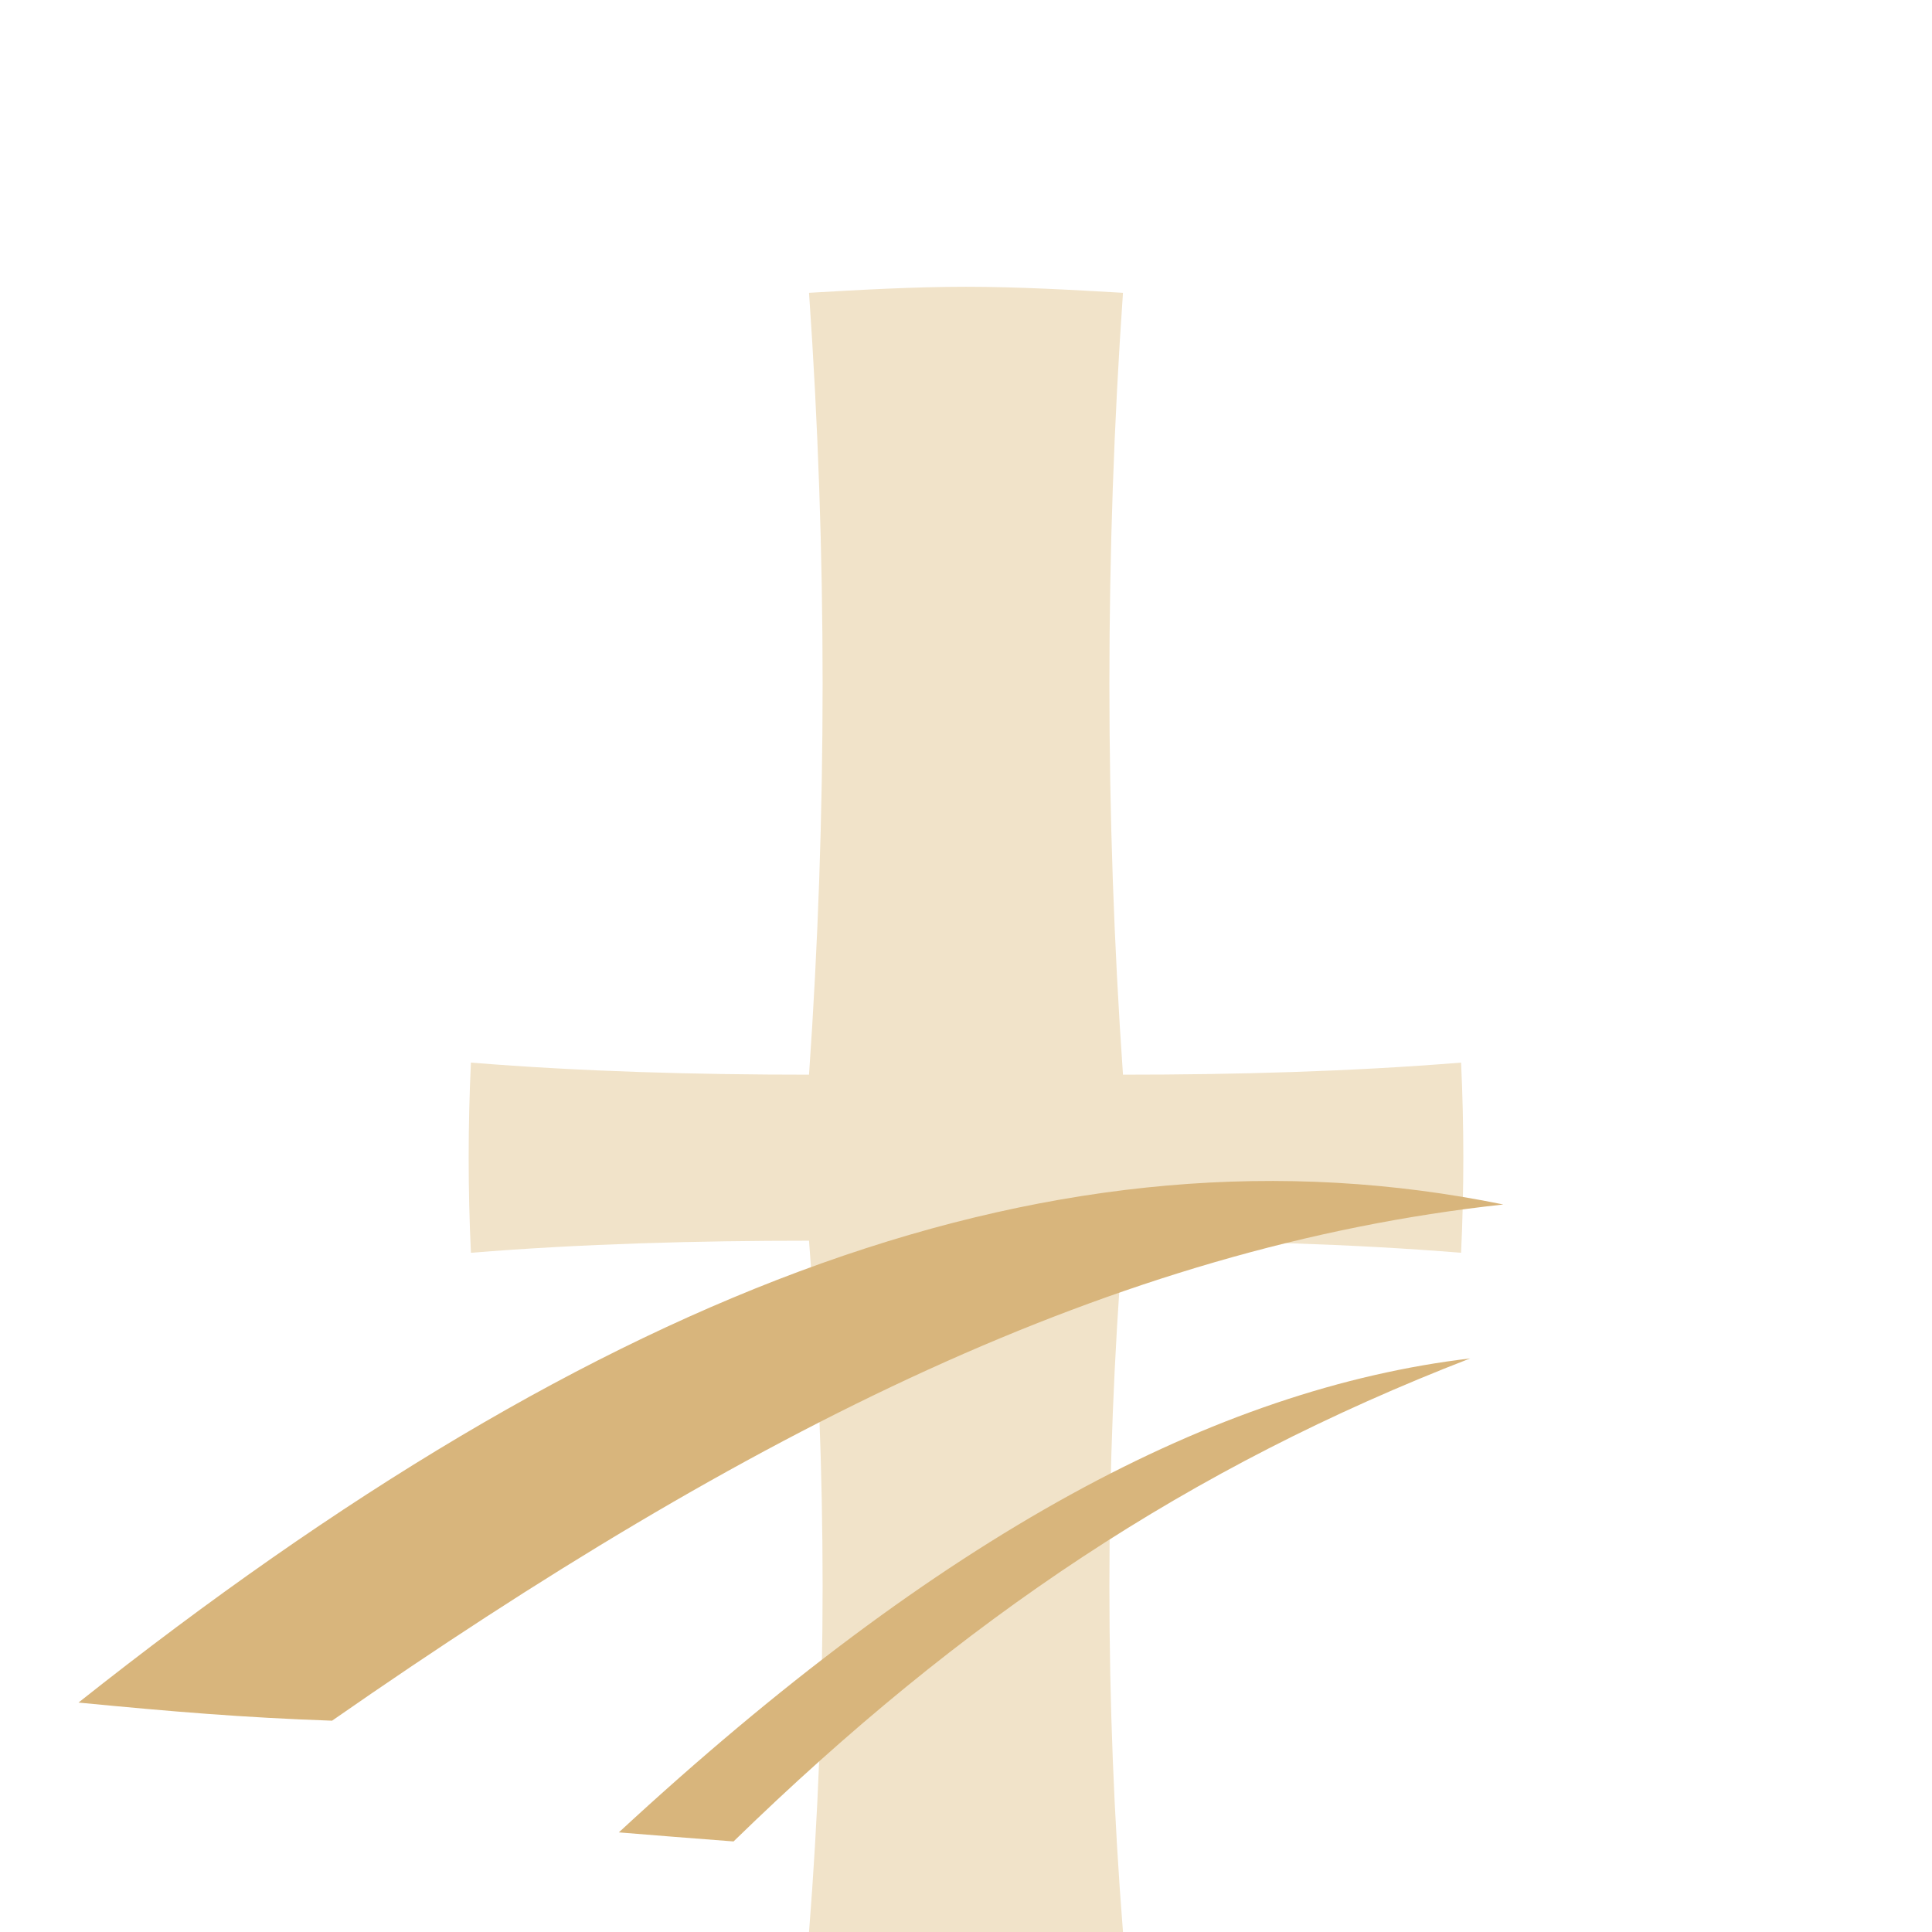
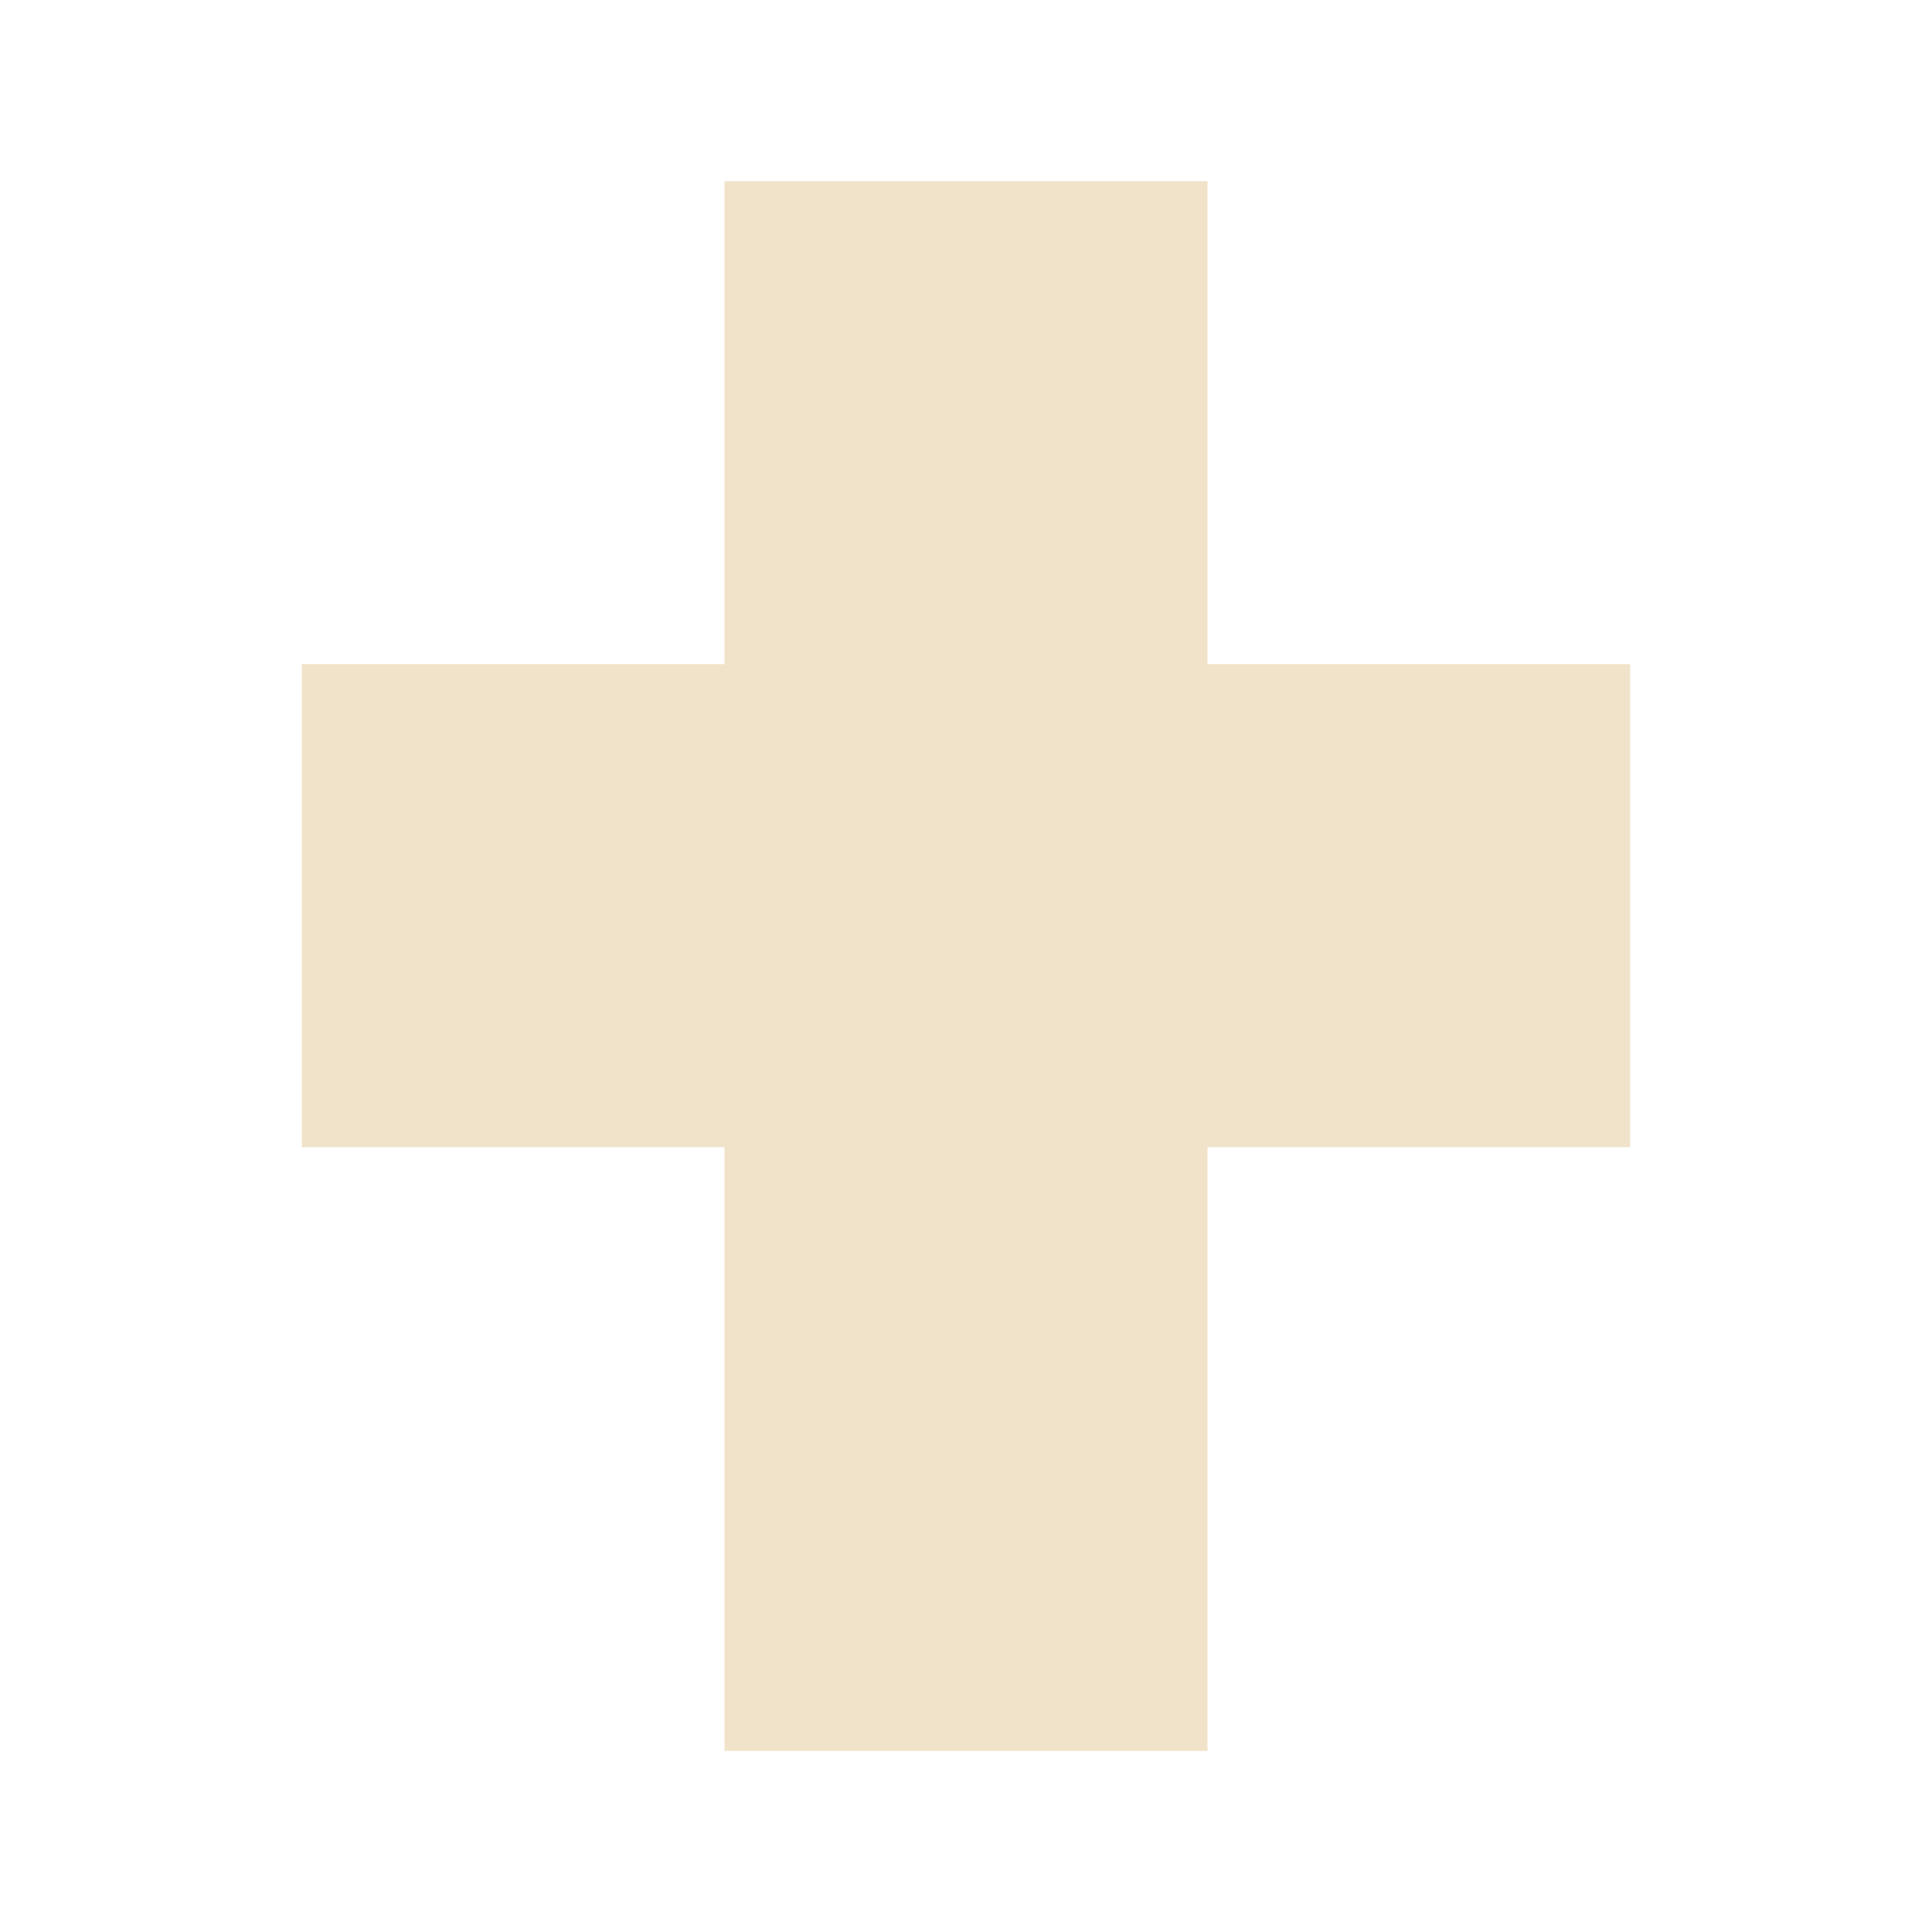
<svg xmlns="http://www.w3.org/2000/svg" viewBox="0 0 64 64" role="img" aria-label="The Narrow Path">
-   <path d="M32 9.5c1.7 0 3.5.1 5.2.2-.6 8.6-.6 17.3 0 25.9 3.7 0 7.5-.1 11.2-.4.1 2.1.1 4.2 0 6.3-3.7-.3-7.5-.4-11.2-.4-.6 7.6-.6 15.3 0 22.9-1.7.1-3.5.2-5.2.2s-3.5-.1-5.2-.2c.6-7.6.6-15.3 0-22.9-3.7 0-7.5.1-11.2.4-.1-2.1-.1-4.2 0-6.3 3.7.3 7.5.4 11.2.4.6-8.6.6-17.3 0-25.9 1.7-.1 3.5-.2 5.2-.2Z" fill="#f1e3c9" />
-   <path d="M11 57c13.8-9.6 25.9-15.7 38.8-17.1-14.7-3-29.8 2.7-47.2 16.5 3.1.3 5.5.5 8.4.6Z" fill="#d8b57c" />
-   <path d="M24.3 61c7.6-7.4 15.1-12.4 24.4-16-8.4 1-17.5 5.8-28.2 15.7 1.2.1 2.5.2 3.8.3Z" fill="#d8b57c" />
+   <rect x="24" y="6" width="16" height="52" fill="#f1e3c9" />
+   <rect x="10" y="22" width="44" height="16" fill="#f1e3c9" />
</svg>
